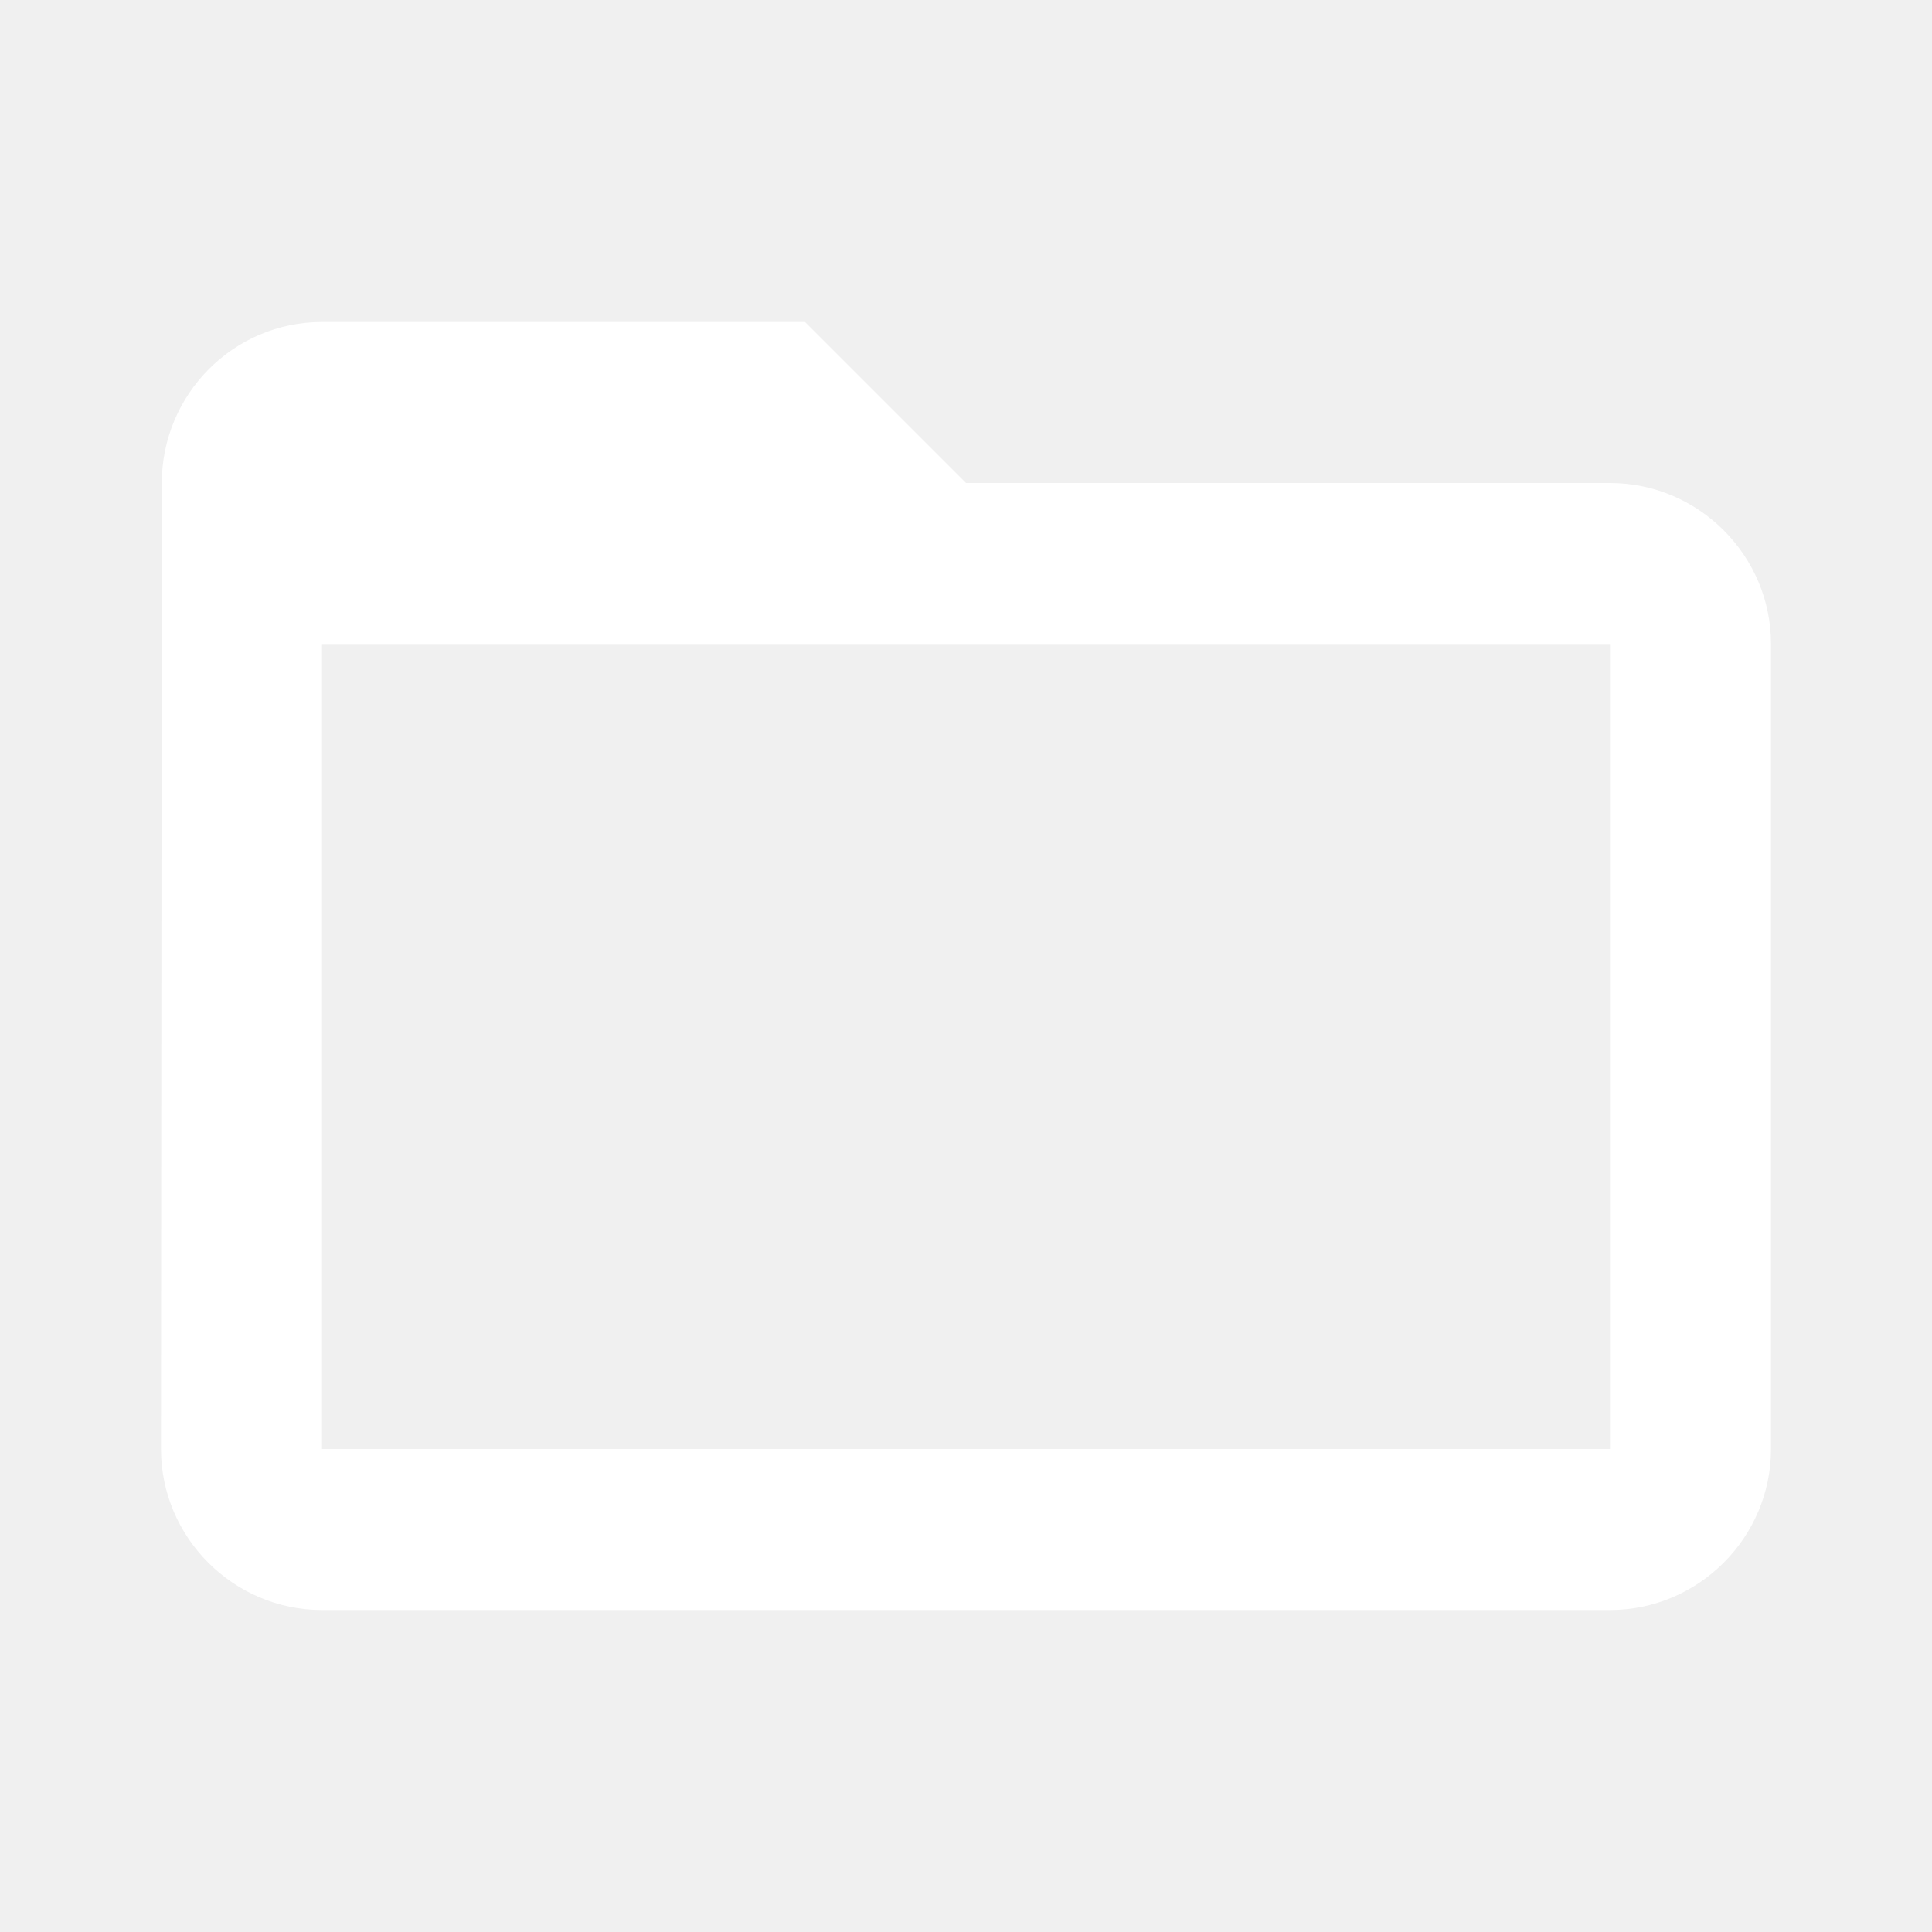
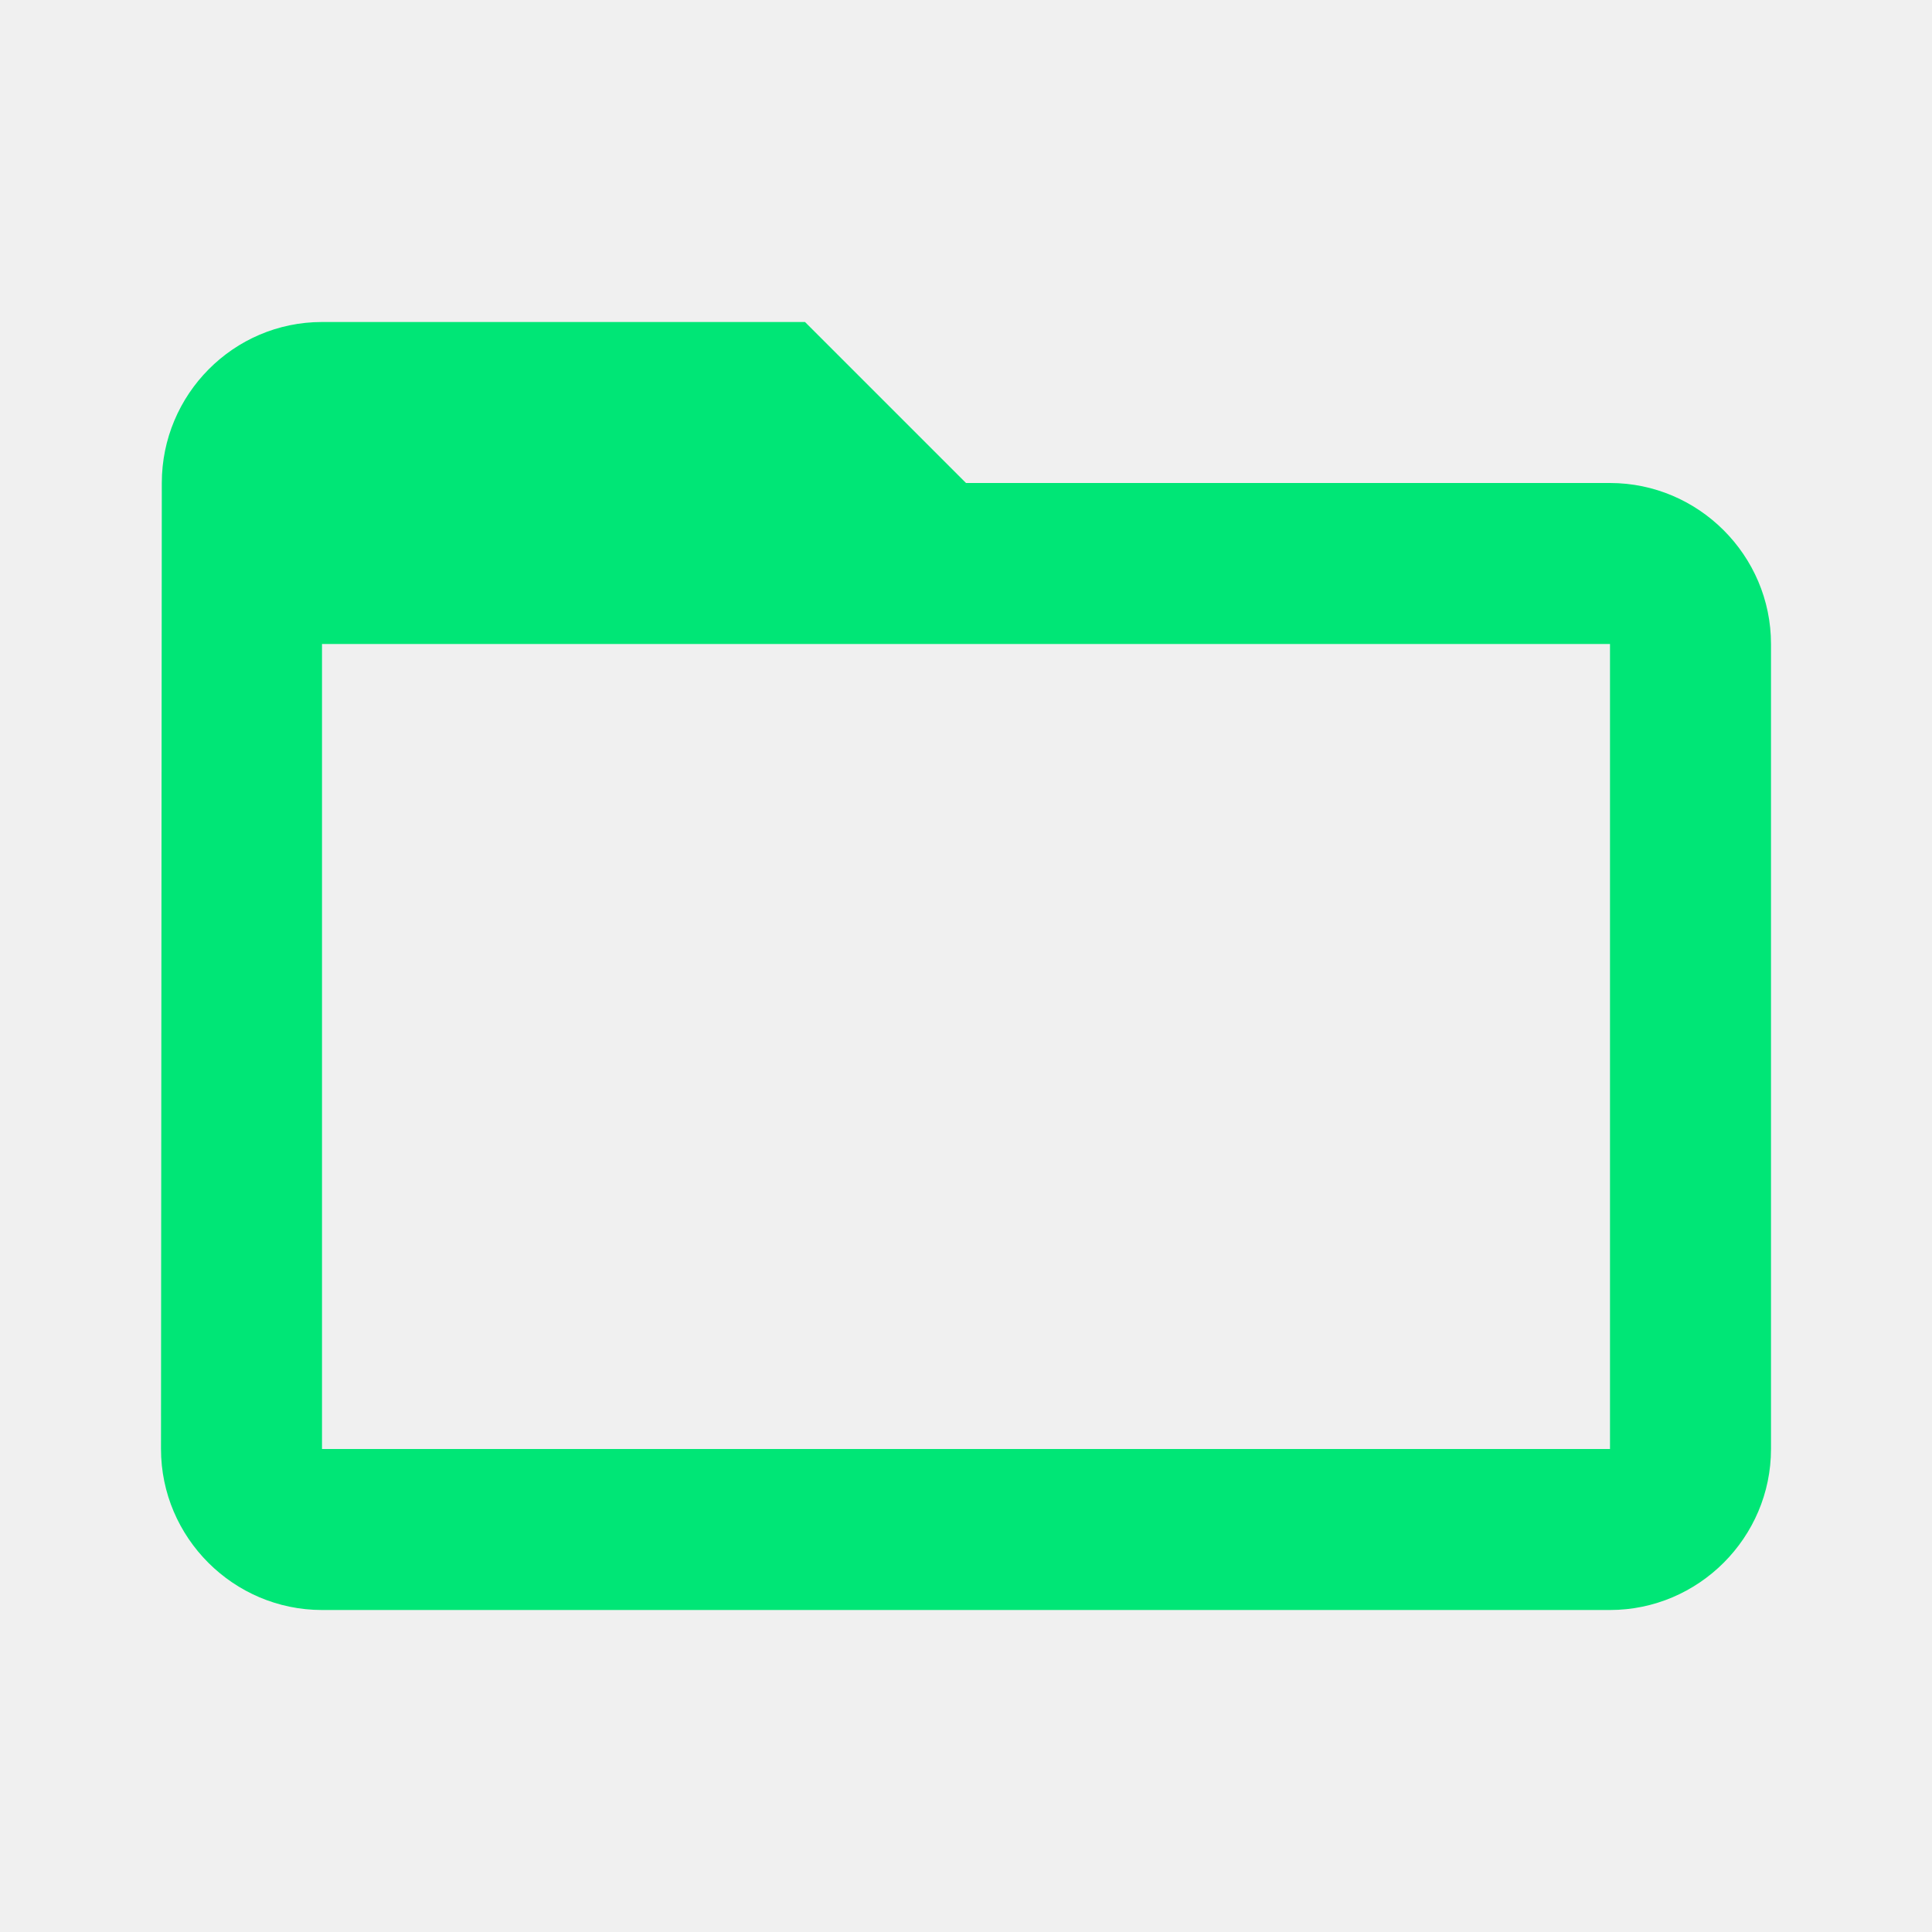
- <svg xmlns="http://www.w3.org/2000/svg" fill="#FFFFFF" height="48" viewBox="0 0 24 24" width="48">
+ <svg xmlns="http://www.w3.org/2000/svg" fill="#00E676" height="48" viewBox="0 0 24 24" width="48">
  <path d="M0 0h24v24H0z" fill="none" />
  <path d="M20 6h-8l-2-2H4c-1.1 0-1.99.9-1.99 2L2 18c0 1.1.9 2 2 2h16c1.1 0 2-.9 2-2V8c0-1.1-.9-2-2-2zm0 12H4V8h16v10z" />
</svg>
